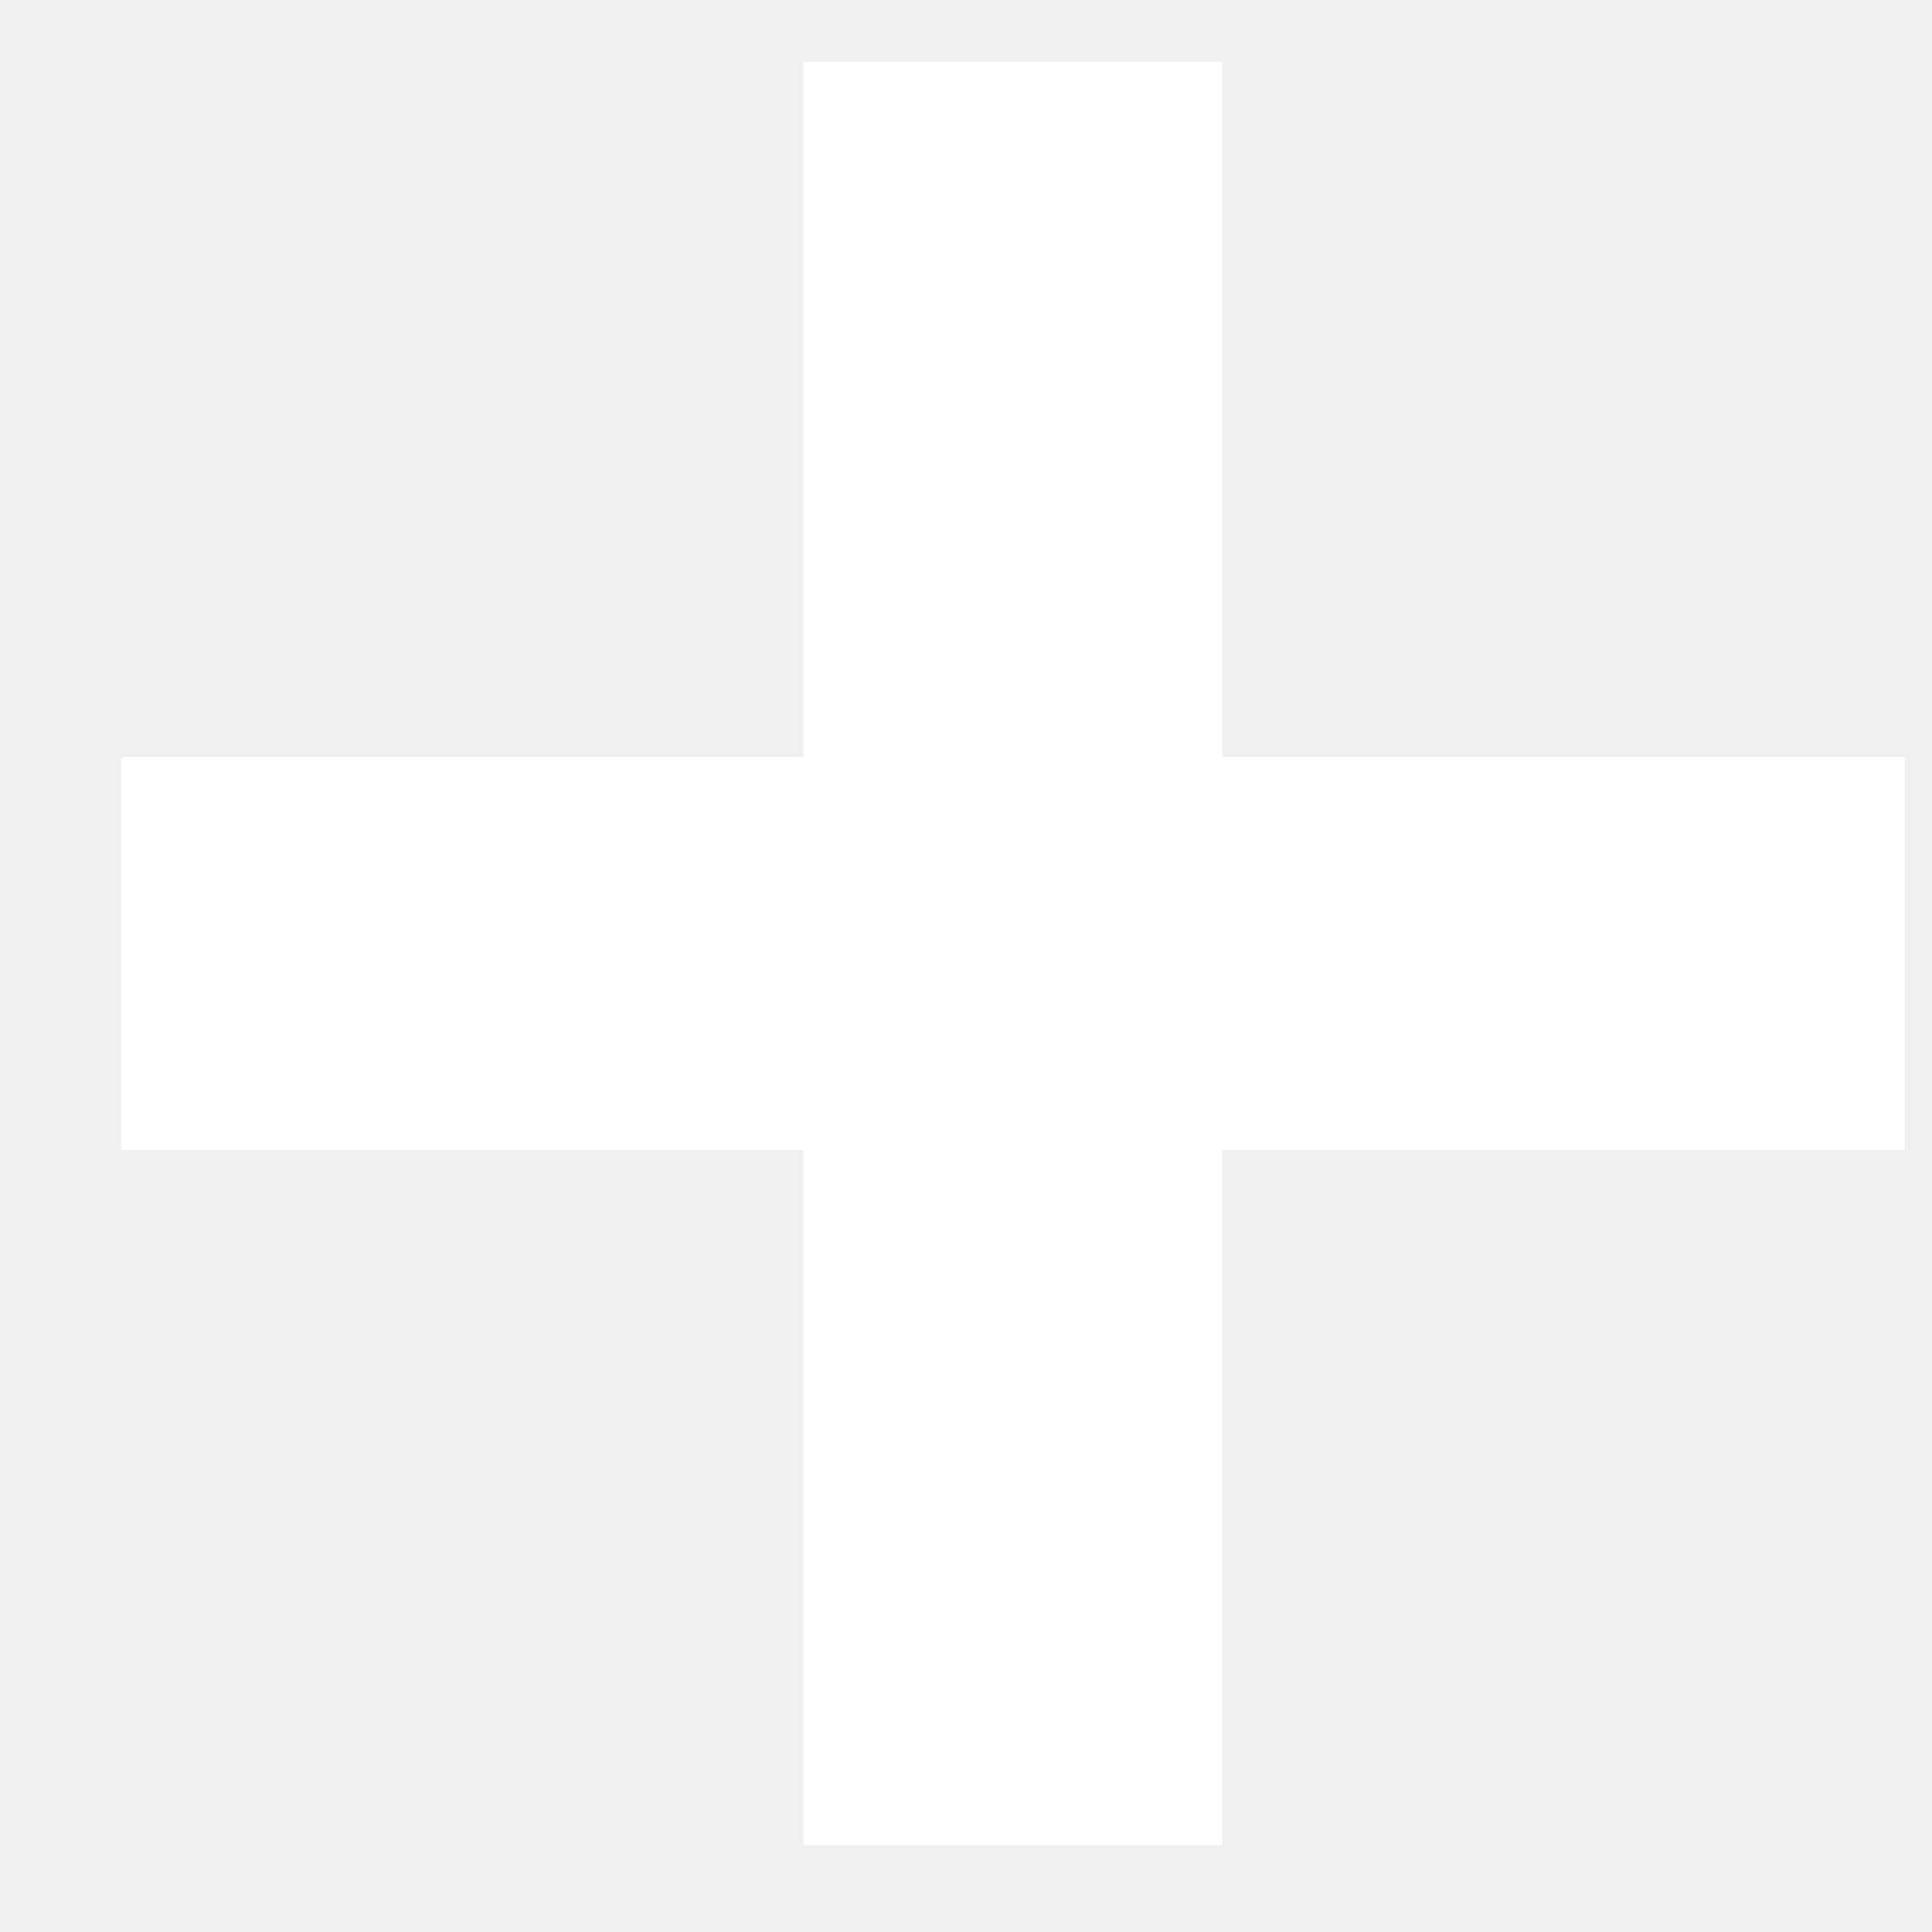
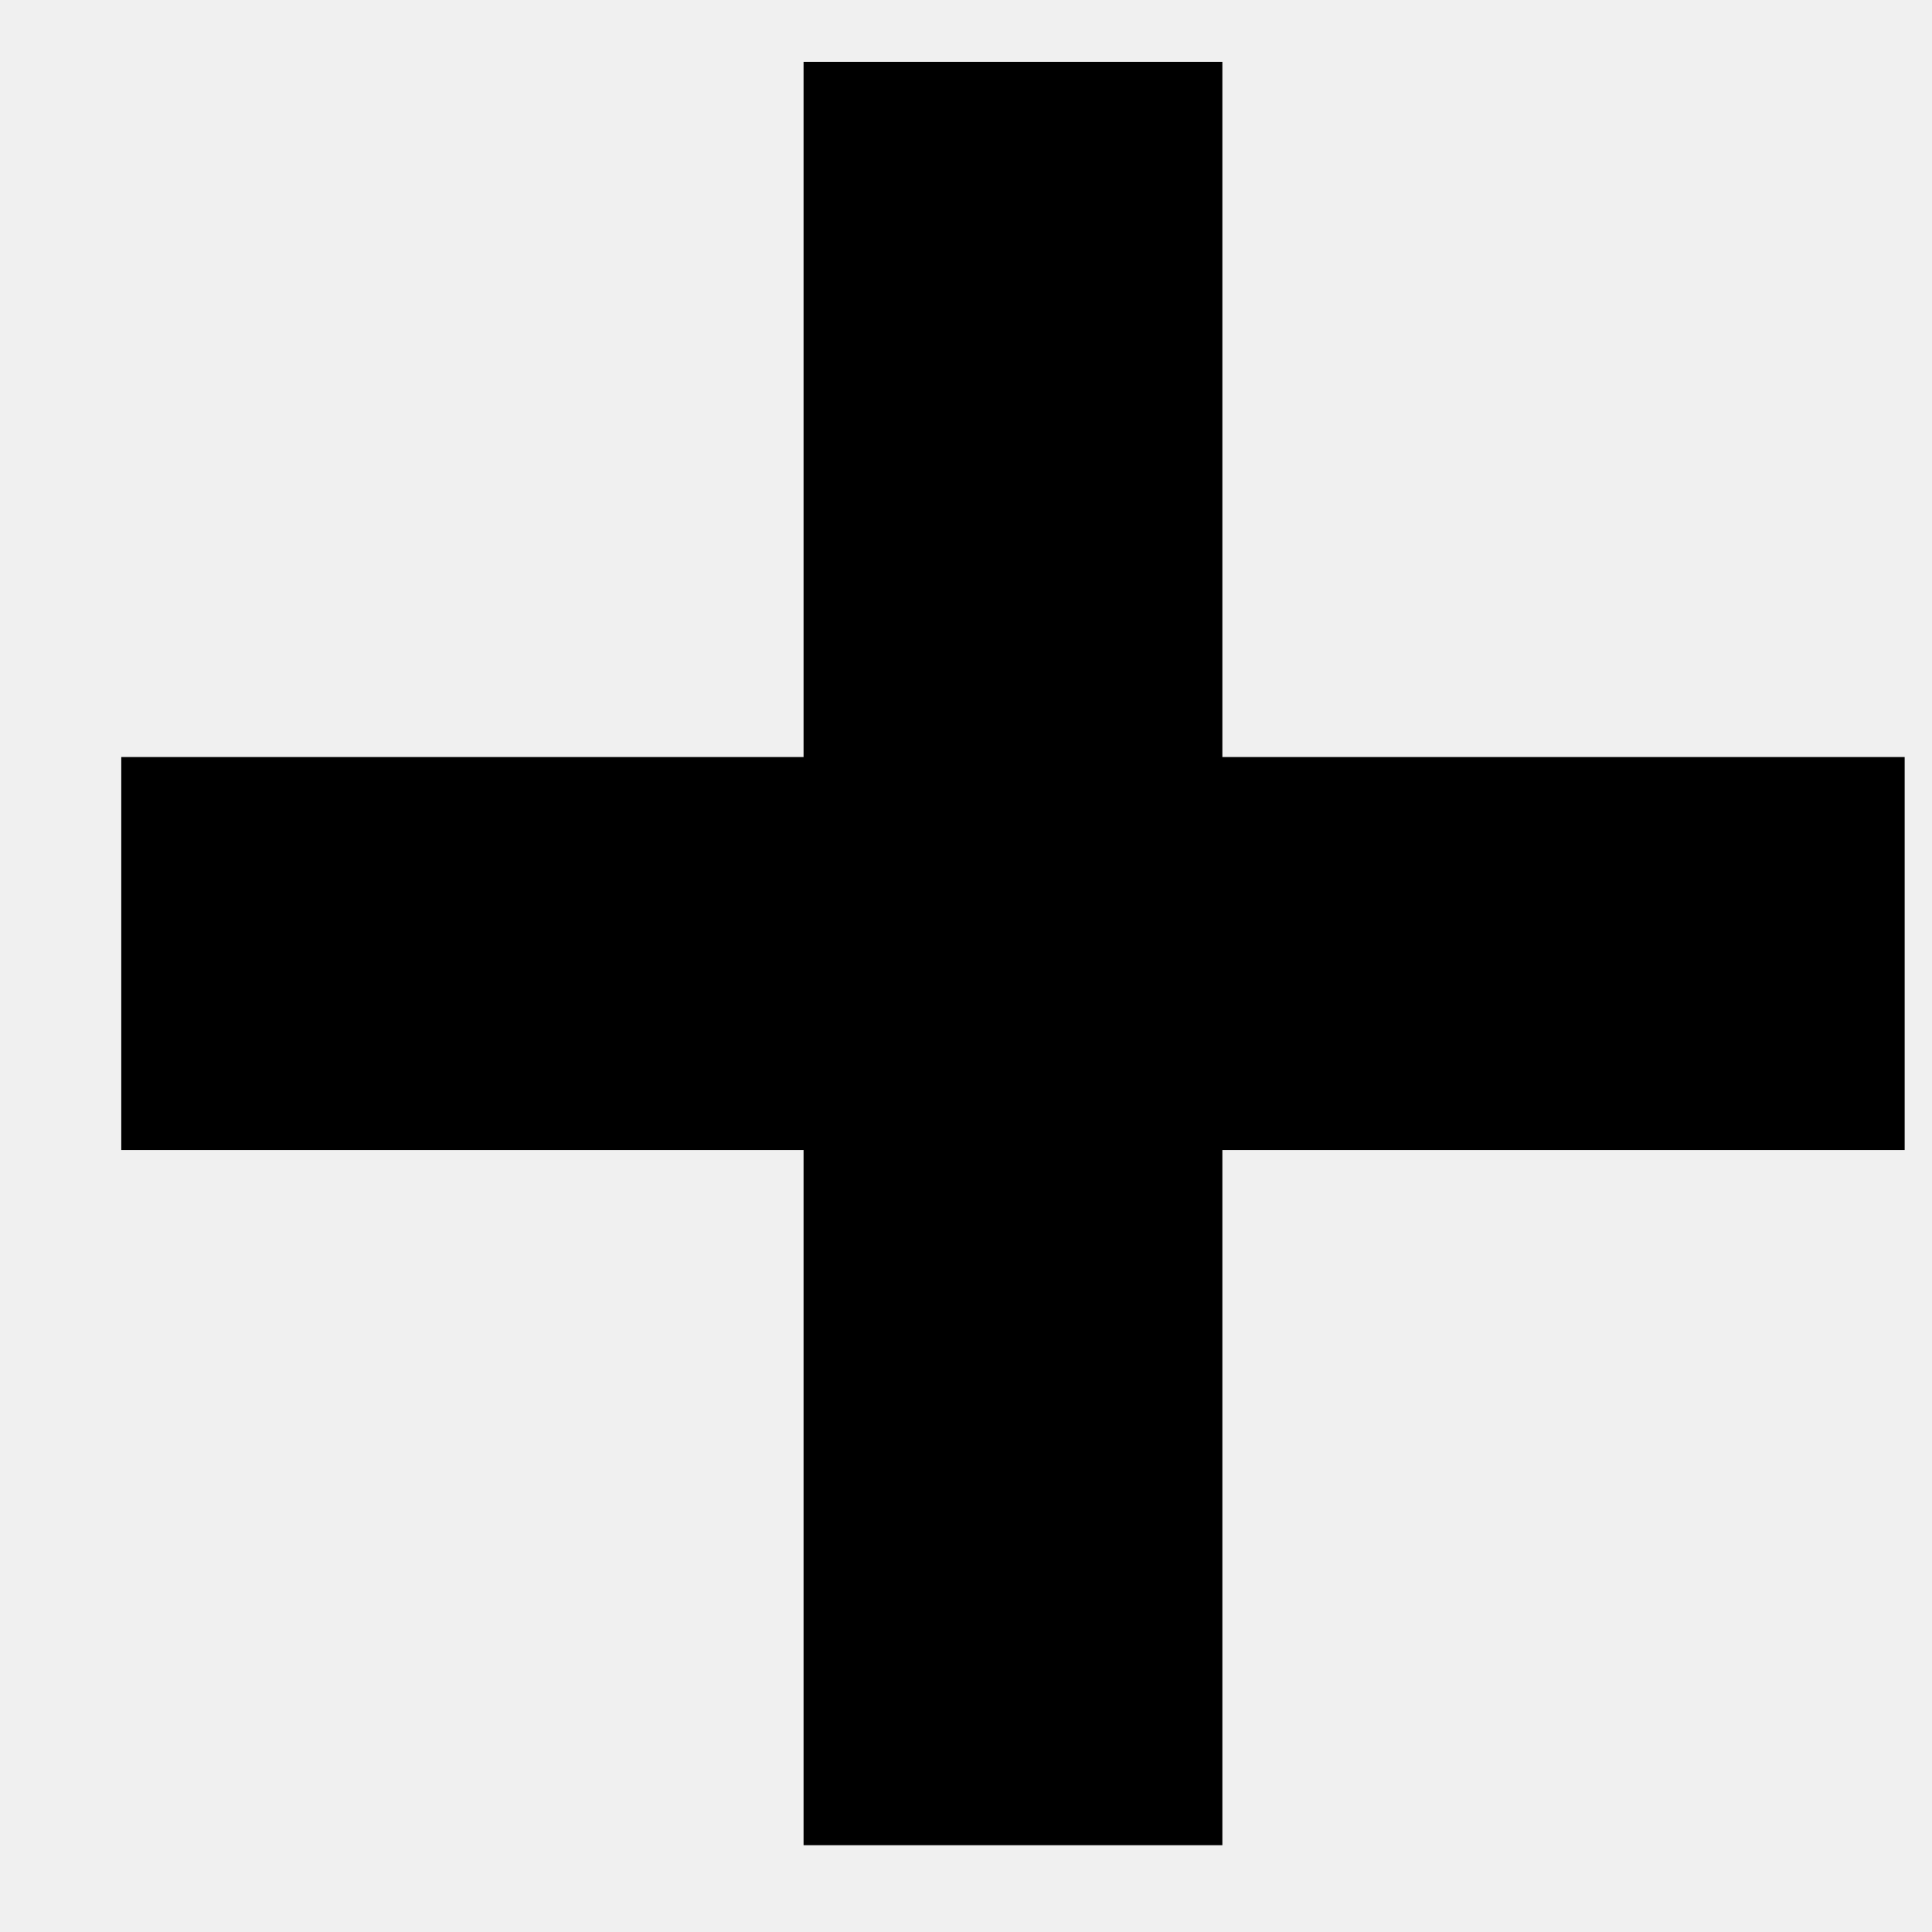
- <svg xmlns="http://www.w3.org/2000/svg" width="13px" height="13px" viewBox="0 0 13 13" version="1.1">
-   <g id="Mål-i-aktivitetsplanen" stroke="none" stroke-width="1" fill="none" fill-rule="evenodd">
-     <g id="mobil_målB" transform="translate(-43, -108)" fill="#FFF" fill-rule="nonzero">
-       <g id="KNAPPER/knapp/-flat/spinner-40px" transform="translate(21, 94)">
-         <g id="Group" transform="translate(22, 9)">
-           <polygon id="+" points="5.407 17.416 5.407 12.738 0.816 12.738 0.816 10.094 5.407 10.094 5.407 5.416 8.225 5.416 8.225 10.094 12.816 10.094 12.816 12.738 8.225 12.738 8.225 17.416" />
-         </g>
-       </g>
-     </g>
-   </g>
+ <svg xmlns="http://www.w3.org/2000/svg" width="13" height="13" viewBox="0 0 13 13">
+   <path d="M5.407 12.416V7.738H.816V5.094h4.591V.416h2.818v4.678h4.591v2.644H8.225v4.678z" fill-rule="nonzero" />
</svg>
